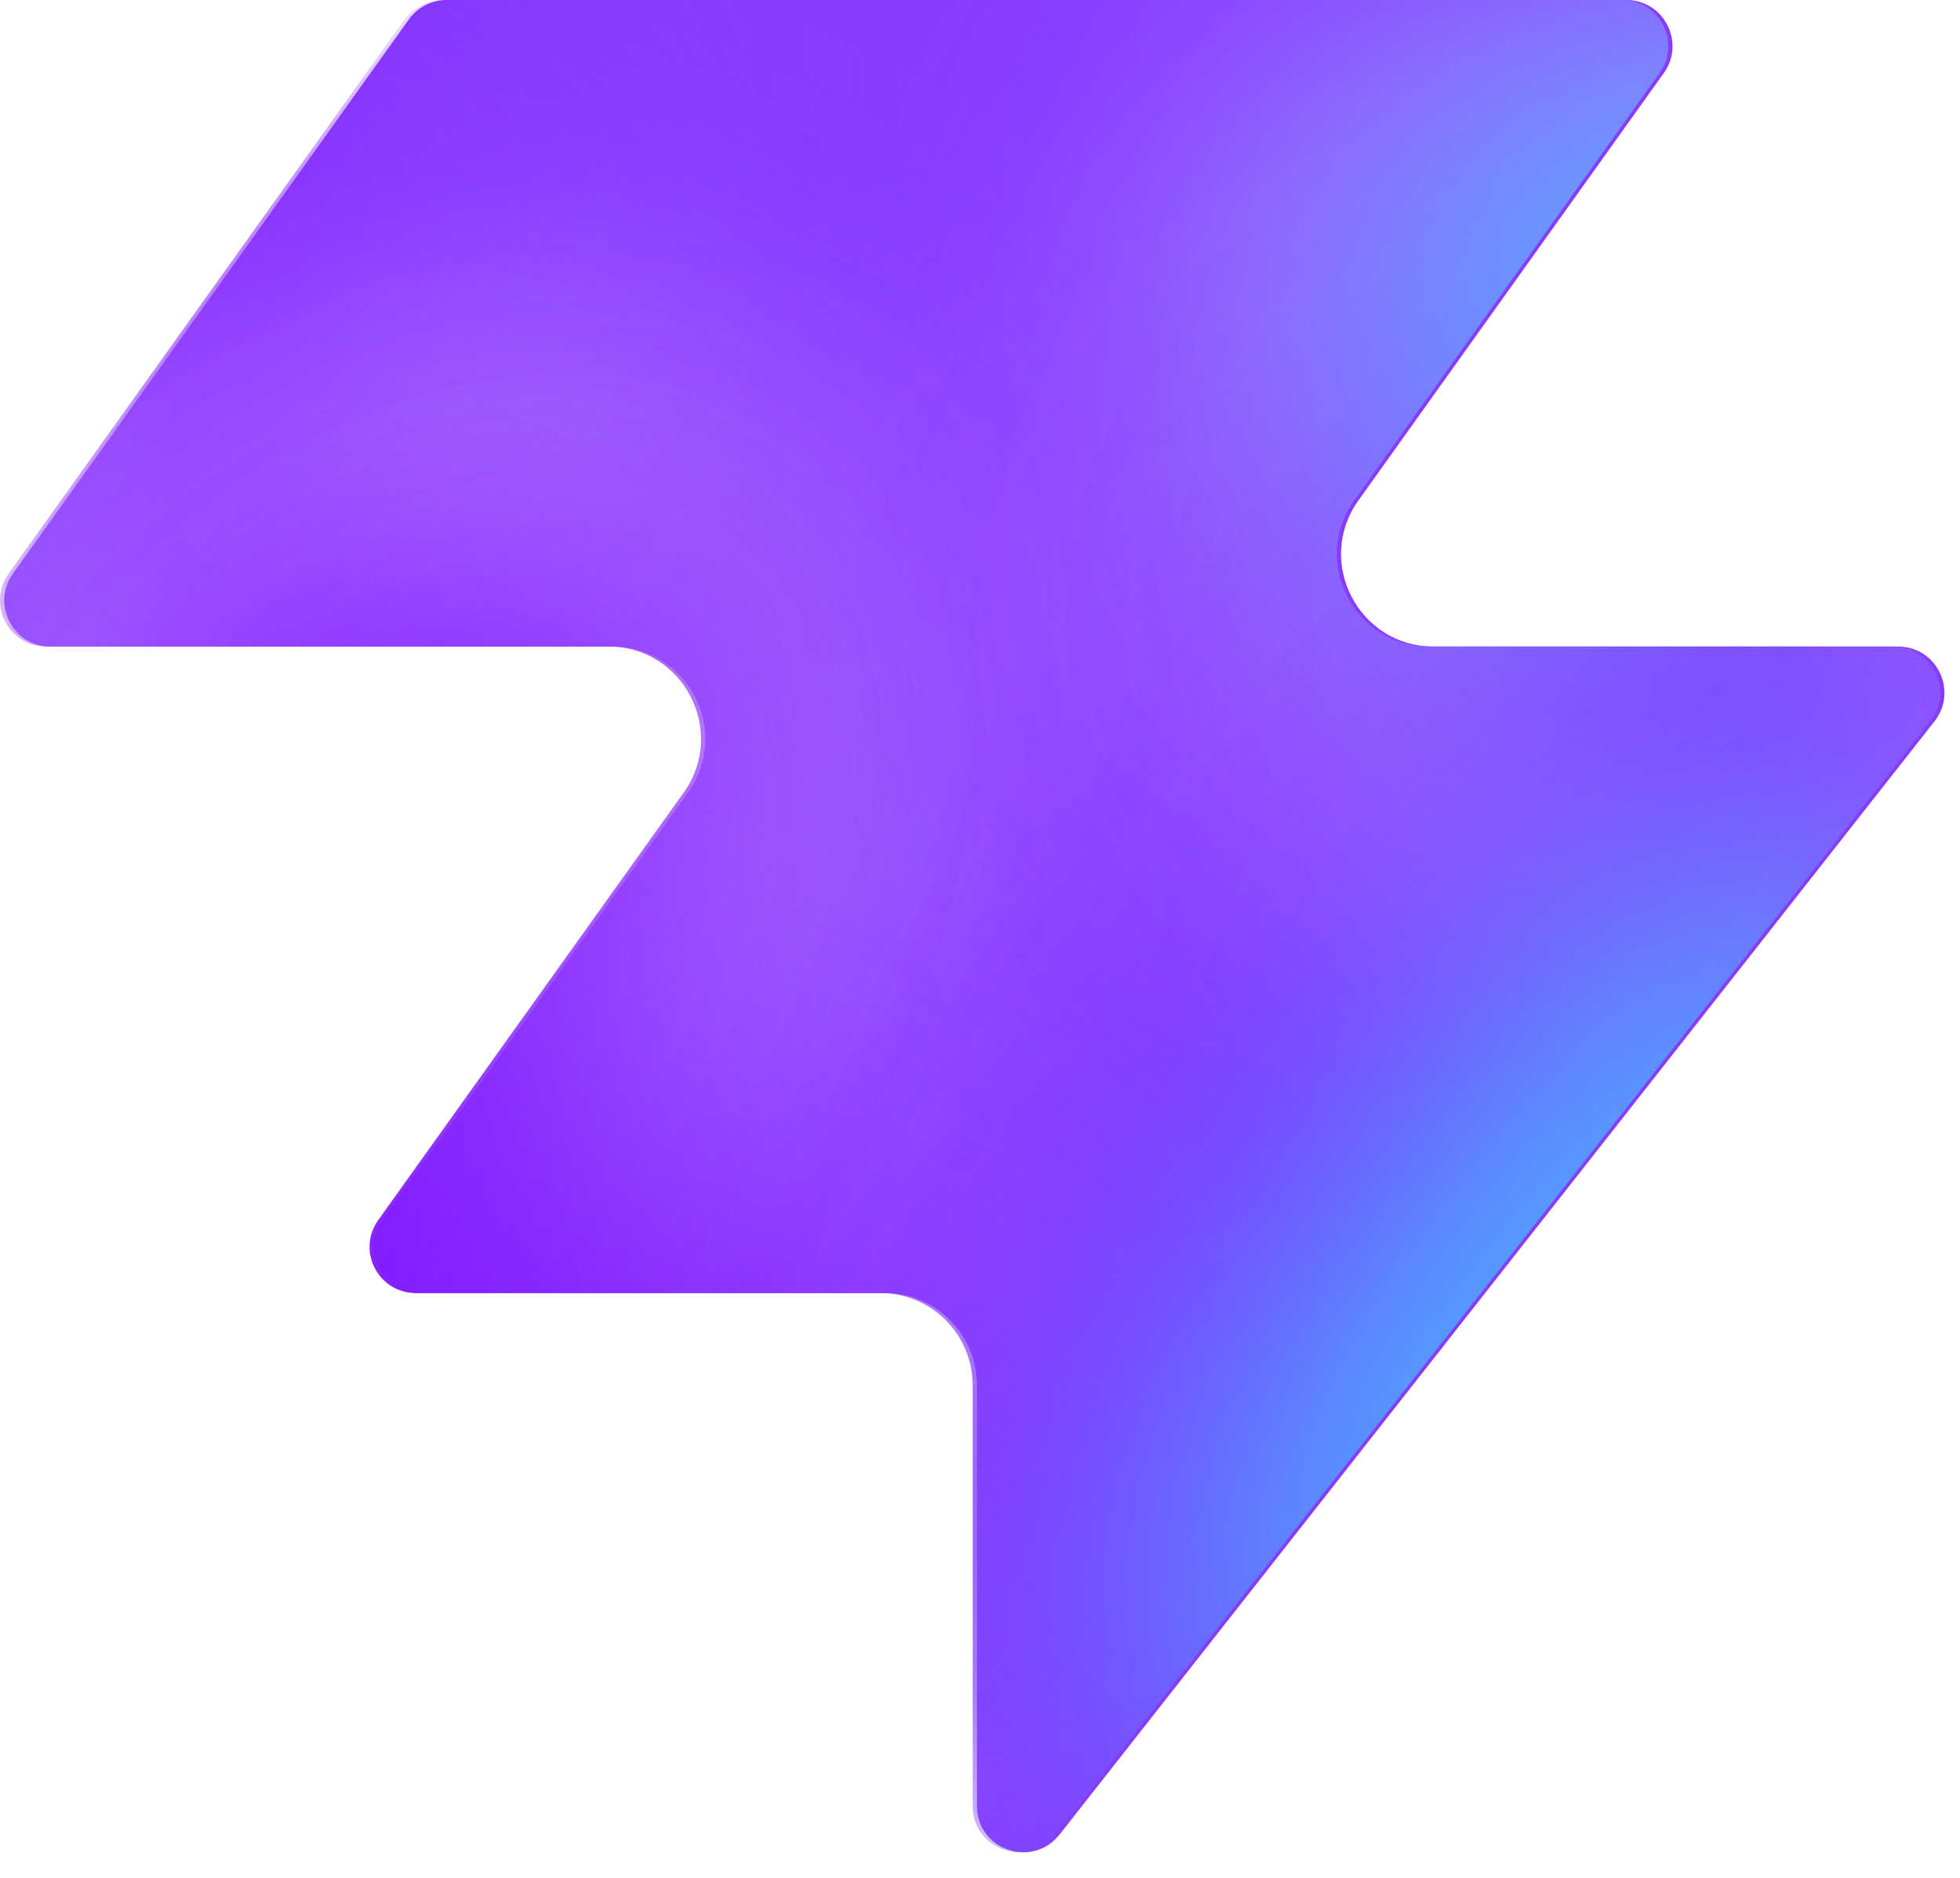
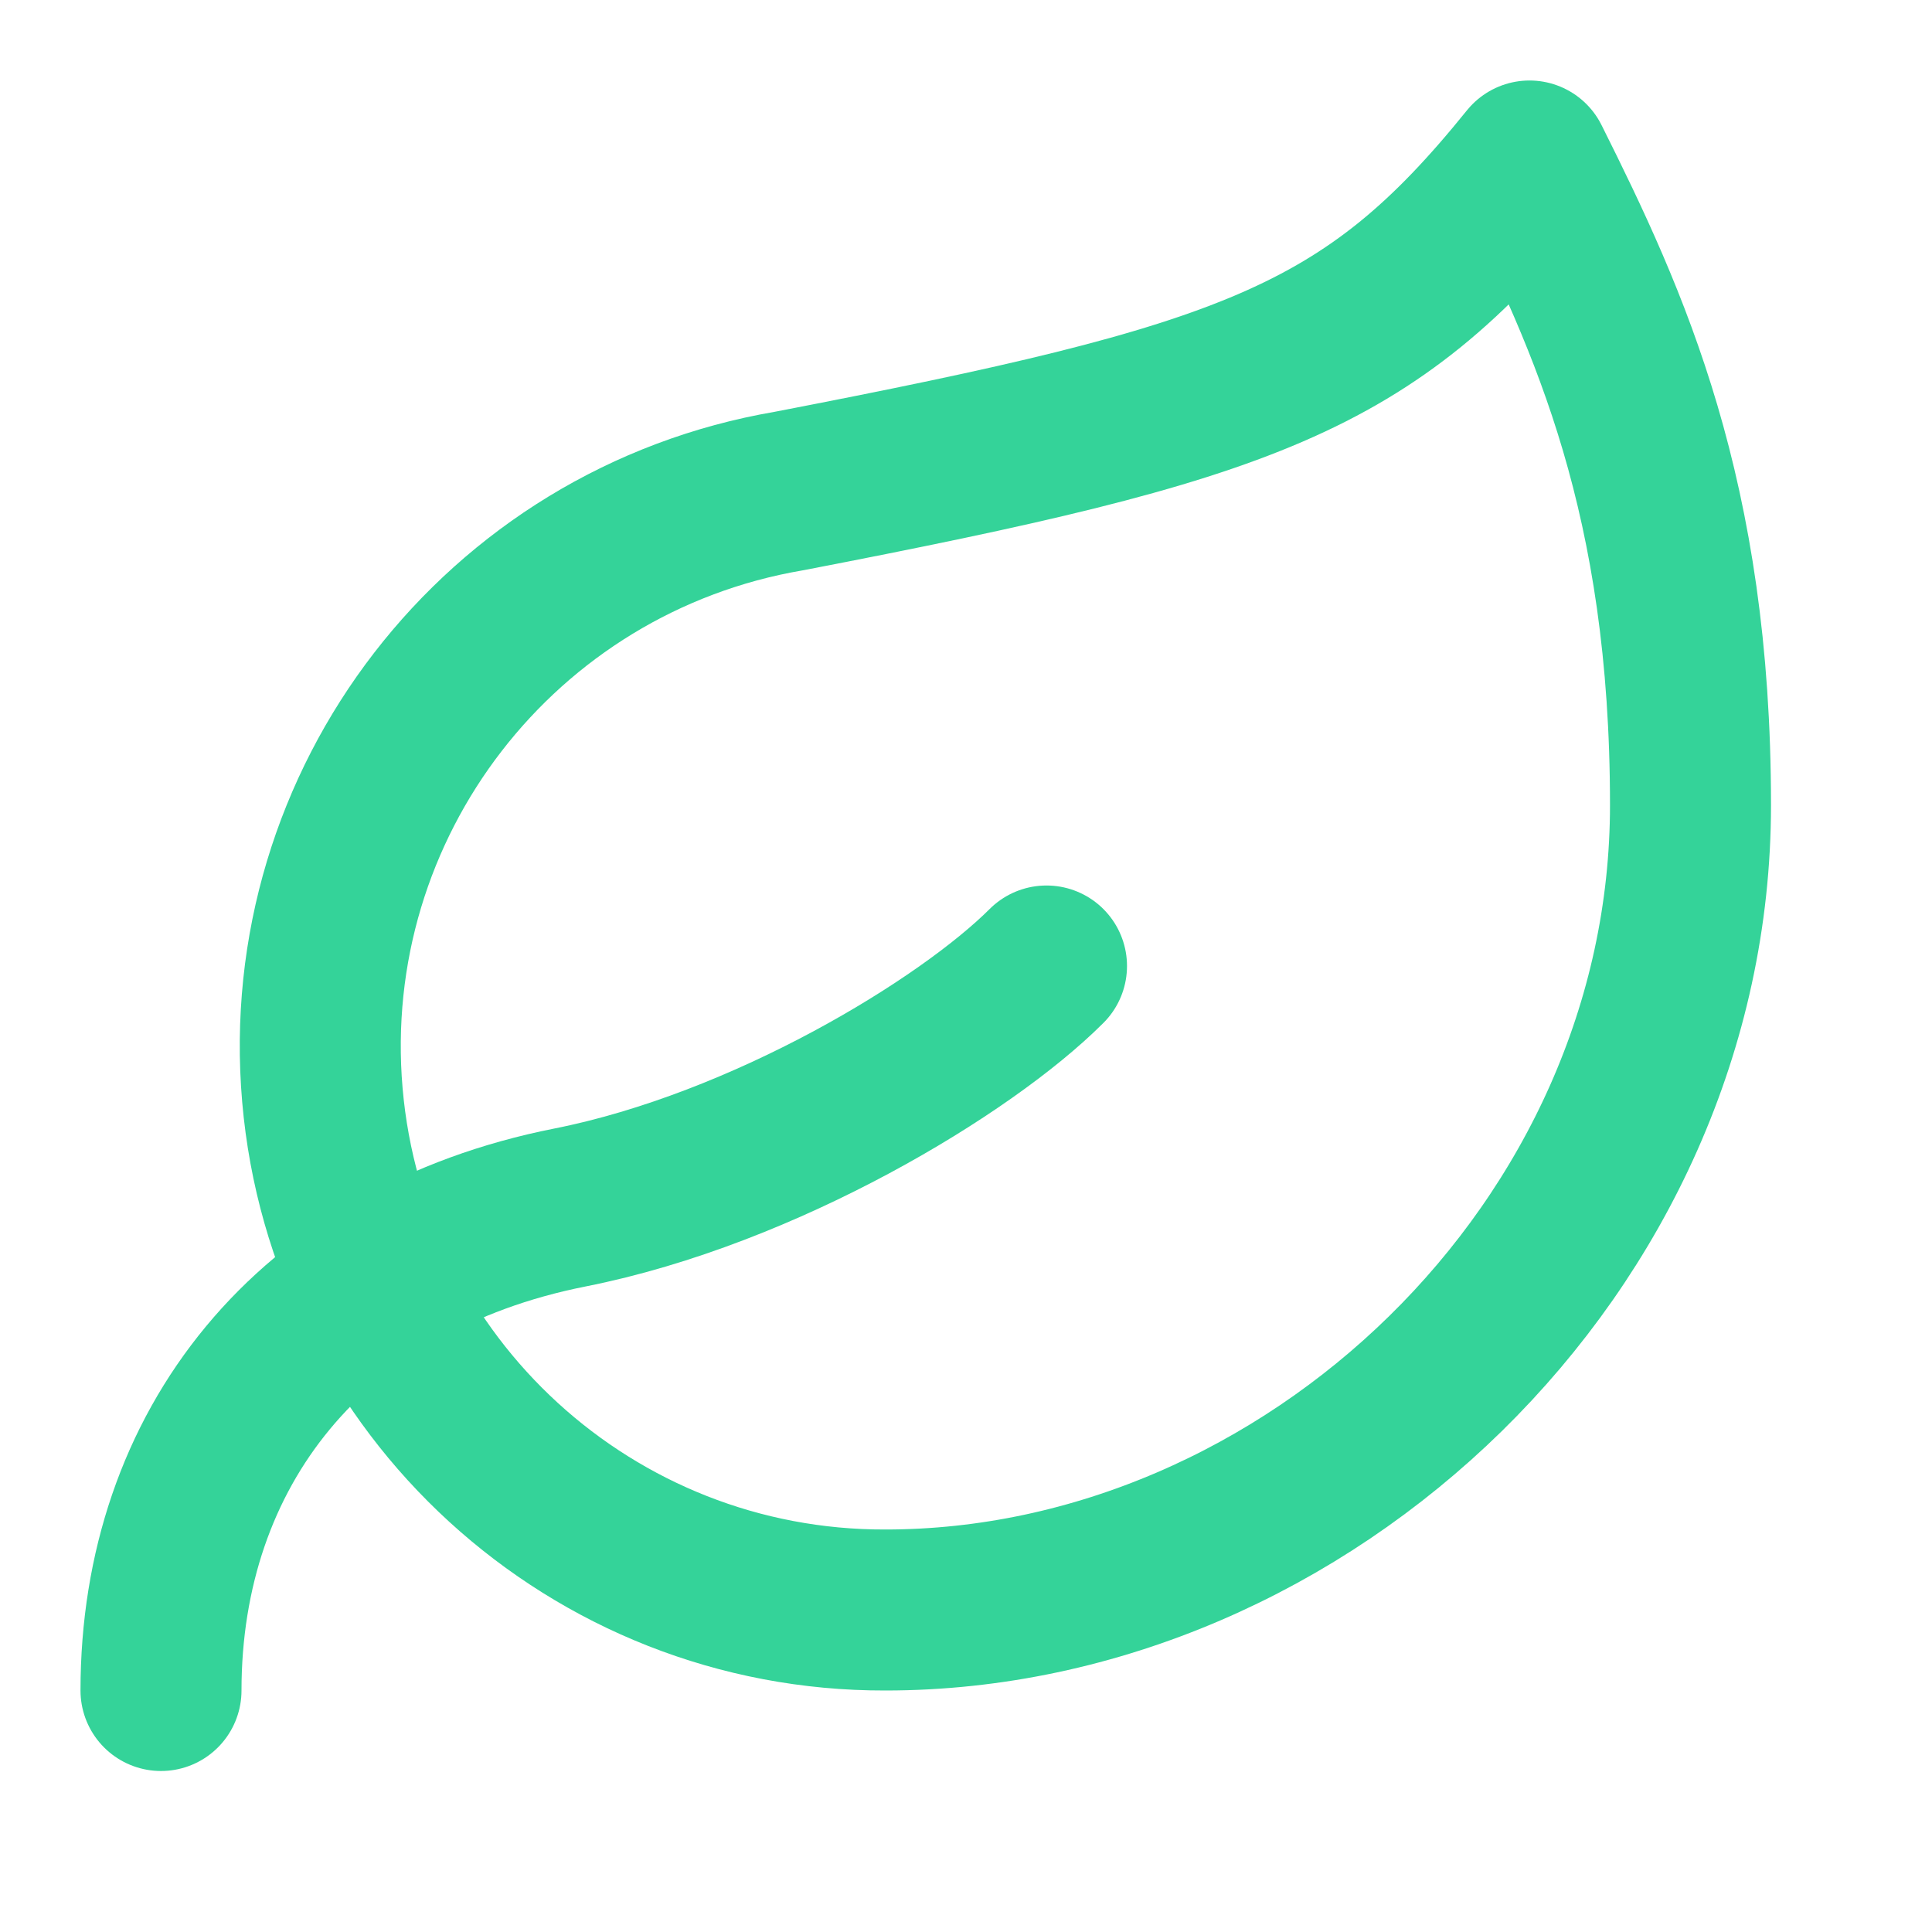
- <svg xmlns="http://www.w3.org/2000/svg" width="48" height="46" fill="none" viewBox="0 0 48 46">
-   <path fill="#863bff" d="M25.946 44.938c-.664.845-2.021.375-2.021-.698V33.937a2.26 2.26 0 0 0-2.262-2.262H10.287c-.92 0-1.456-1.04-.92-1.788l7.48-10.471c1.07-1.497 0-3.578-1.842-3.578H1.237c-.92 0-1.456-1.04-.92-1.788L10.013.474c.214-.297.556-.474.92-.474h28.894c.92 0 1.456 1.04.92 1.788l-7.48 10.471c-1.07 1.498 0 3.579 1.842 3.579h11.377c.943 0 1.473 1.088.89 1.83L25.947 44.94z" style="fill:#863bff;fill:color(display-p3 .525 .23 1);fill-opacity:1" />
-   <mask id="a" width="48" height="46" x="0" y="0" maskUnits="userSpaceOnUse" style="mask-type:alpha">
-     <path fill="#000" d="M25.842 44.938c-.664.844-2.021.375-2.021-.698V33.937a2.26 2.26 0 0 0-2.262-2.262H10.183c-.92 0-1.456-1.04-.92-1.788l7.48-10.471c1.07-1.498 0-3.579-1.842-3.579H1.133c-.92 0-1.456-1.04-.92-1.787L9.91.473c.214-.297.556-.474.92-.474h28.894c.92 0 1.456 1.04.92 1.788l-7.48 10.471c-1.07 1.498 0 3.578 1.842 3.578h11.377c.943 0 1.473 1.088.89 1.832L25.843 44.94z" style="fill:#000;fill-opacity:1" />
-   </mask>
-   <g mask="url(#a)">
-     <g filter="url(#b)">
-       <ellipse cx="5.508" cy="14.704" fill="#ede6ff" rx="5.508" ry="14.704" style="fill:#ede6ff;fill:color(display-p3 .927 .903 1);fill-opacity:1" transform="matrix(.00324 1 1 -.00324 -4.47 31.516)" />
-     </g>
-     <g filter="url(#c)">
-       <ellipse cx="10.399" cy="29.851" fill="#ede6ff" rx="10.399" ry="29.851" style="fill:#ede6ff;fill:color(display-p3 .927 .903 1);fill-opacity:1" transform="matrix(.00324 1 1 -.00324 -39.328 7.883)" />
-     </g>
-     <g filter="url(#d)">
-       <ellipse cx="5.508" cy="30.487" fill="#7e14ff" rx="5.508" ry="30.487" style="fill:#7e14ff;fill:color(display-p3 .492 .077 1);fill-opacity:1" transform="rotate(89.814 -25.913 -14.639)scale(1 -1)" />
-     </g>
-     <g filter="url(#e)">
-       <ellipse cx="5.508" cy="30.599" fill="#7e14ff" rx="5.508" ry="30.599" style="fill:#7e14ff;fill:color(display-p3 .492 .077 1);fill-opacity:1" transform="rotate(89.814 -32.644 -3.334)scale(1 -1)" />
-     </g>
-     <g filter="url(#f)">
-       <ellipse cx="5.508" cy="30.599" fill="#7e14ff" rx="5.508" ry="30.599" style="fill:#7e14ff;fill:color(display-p3 .492 .077 1);fill-opacity:1" transform="matrix(.00324 1 1 -.00324 -34.34 30.47)" />
-     </g>
-     <g filter="url(#g)">
-       <ellipse cx="14.072" cy="22.078" fill="#ede6ff" rx="14.072" ry="22.078" style="fill:#ede6ff;fill:color(display-p3 .927 .903 1);fill-opacity:1" transform="rotate(93.35 24.506 48.493)scale(-1 1)" />
-     </g>
-     <g filter="url(#h)">
-       <ellipse cx="3.47" cy="21.501" fill="#7e14ff" rx="3.47" ry="21.501" style="fill:#7e14ff;fill:color(display-p3 .492 .077 1);fill-opacity:1" transform="rotate(89.009 28.708 47.59)scale(-1 1)" />
-     </g>
-     <g filter="url(#i)">
-       <ellipse cx="3.47" cy="21.501" fill="#7e14ff" rx="3.47" ry="21.501" style="fill:#7e14ff;fill:color(display-p3 .492 .077 1);fill-opacity:1" transform="rotate(89.009 28.708 47.59)scale(-1 1)" />
-     </g>
-     <g filter="url(#j)">
-       <ellipse cx=".387" cy="8.972" fill="#7e14ff" rx="4.407" ry="29.108" style="fill:#7e14ff;fill:color(display-p3 .492 .077 1);fill-opacity:1" transform="rotate(39.51 .387 8.972)" />
-     </g>
-     <g filter="url(#k)">
-       <ellipse cx="47.523" cy="-6.092" fill="#7e14ff" rx="4.407" ry="29.108" style="fill:#7e14ff;fill:color(display-p3 .492 .077 1);fill-opacity:1" transform="rotate(37.892 47.523 -6.092)" />
-     </g>
-     <g filter="url(#l)">
-       <ellipse cx="41.412" cy="6.333" fill="#47bfff" rx="5.971" ry="9.665" style="fill:#47bfff;fill:color(display-p3 .28 .748 1);fill-opacity:1" transform="rotate(37.892 41.412 6.333)" />
-     </g>
-     <g filter="url(#m)">
-       <ellipse cx="-1.879" cy="38.332" fill="#7e14ff" rx="4.407" ry="29.108" style="fill:#7e14ff;fill:color(display-p3 .492 .077 1);fill-opacity:1" transform="rotate(37.892 -1.88 38.332)" />
-     </g>
-     <g filter="url(#n)">
-       <ellipse cx="-1.879" cy="38.332" fill="#7e14ff" rx="4.407" ry="29.108" style="fill:#7e14ff;fill:color(display-p3 .492 .077 1);fill-opacity:1" transform="rotate(37.892 -1.88 38.332)" />
-     </g>
-     <g filter="url(#o)">
-       <ellipse cx="35.651" cy="29.907" fill="#7e14ff" rx="4.407" ry="29.108" style="fill:#7e14ff;fill:color(display-p3 .492 .077 1);fill-opacity:1" transform="rotate(37.892 35.651 29.907)" />
-     </g>
-     <g filter="url(#p)">
-       <ellipse cx="38.418" cy="32.4" fill="#47bfff" rx="5.971" ry="15.297" style="fill:#47bfff;fill:color(display-p3 .28 .748 1);fill-opacity:1" transform="rotate(37.892 38.418 32.4)" />
-     </g>
-   </g>
-   <defs>
-     <filter id="b" width="60.045" height="41.654" x="-19.77" y="16.149" color-interpolation-filters="sRGB" filterUnits="userSpaceOnUse">
-       <feFlood flood-opacity="0" result="BackgroundImageFix" />
-       <feBlend in="SourceGraphic" in2="BackgroundImageFix" result="shape" />
-       <feGaussianBlur result="effect1_foregroundBlur_2002_17158" stdDeviation="7.659" />
-     </filter>
-     <filter id="c" width="90.34" height="51.437" x="-54.613" y="-7.533" color-interpolation-filters="sRGB" filterUnits="userSpaceOnUse">
-       <feFlood flood-opacity="0" result="BackgroundImageFix" />
-       <feBlend in="SourceGraphic" in2="BackgroundImageFix" result="shape" />
-       <feGaussianBlur result="effect1_foregroundBlur_2002_17158" stdDeviation="7.659" />
-     </filter>
-     <filter id="d" width="79.355" height="29.4" x="-49.64" y="2.03" color-interpolation-filters="sRGB" filterUnits="userSpaceOnUse">
-       <feFlood flood-opacity="0" result="BackgroundImageFix" />
-       <feBlend in="SourceGraphic" in2="BackgroundImageFix" result="shape" />
-       <feGaussianBlur result="effect1_foregroundBlur_2002_17158" stdDeviation="4.596" />
-     </filter>
-     <filter id="e" width="79.579" height="29.4" x="-45.045" y="20.029" color-interpolation-filters="sRGB" filterUnits="userSpaceOnUse">
-       <feFlood flood-opacity="0" result="BackgroundImageFix" />
-       <feBlend in="SourceGraphic" in2="BackgroundImageFix" result="shape" />
-       <feGaussianBlur result="effect1_foregroundBlur_2002_17158" stdDeviation="4.596" />
-     </filter>
-     <filter id="f" width="79.579" height="29.4" x="-43.513" y="21.178" color-interpolation-filters="sRGB" filterUnits="userSpaceOnUse">
-       <feFlood flood-opacity="0" result="BackgroundImageFix" />
-       <feBlend in="SourceGraphic" in2="BackgroundImageFix" result="shape" />
-       <feGaussianBlur result="effect1_foregroundBlur_2002_17158" stdDeviation="4.596" />
-     </filter>
-     <filter id="g" width="74.749" height="58.852" x="15.756" y="-17.901" color-interpolation-filters="sRGB" filterUnits="userSpaceOnUse">
-       <feFlood flood-opacity="0" result="BackgroundImageFix" />
-       <feBlend in="SourceGraphic" in2="BackgroundImageFix" result="shape" />
-       <feGaussianBlur result="effect1_foregroundBlur_2002_17158" stdDeviation="7.659" />
-     </filter>
-     <filter id="h" width="61.377" height="25.362" x="23.548" y="2.284" color-interpolation-filters="sRGB" filterUnits="userSpaceOnUse">
-       <feFlood flood-opacity="0" result="BackgroundImageFix" />
-       <feBlend in="SourceGraphic" in2="BackgroundImageFix" result="shape" />
-       <feGaussianBlur result="effect1_foregroundBlur_2002_17158" stdDeviation="4.596" />
-     </filter>
-     <filter id="i" width="61.377" height="25.362" x="23.548" y="2.284" color-interpolation-filters="sRGB" filterUnits="userSpaceOnUse">
-       <feFlood flood-opacity="0" result="BackgroundImageFix" />
-       <feBlend in="SourceGraphic" in2="BackgroundImageFix" result="shape" />
-       <feGaussianBlur result="effect1_foregroundBlur_2002_17158" stdDeviation="4.596" />
-     </filter>
-     <filter id="j" width="56.045" height="63.649" x="-27.636" y="-22.853" color-interpolation-filters="sRGB" filterUnits="userSpaceOnUse">
-       <feFlood flood-opacity="0" result="BackgroundImageFix" />
-       <feBlend in="SourceGraphic" in2="BackgroundImageFix" result="shape" />
-       <feGaussianBlur result="effect1_foregroundBlur_2002_17158" stdDeviation="4.596" />
-     </filter>
-     <filter id="k" width="54.814" height="64.646" x="20.116" y="-38.415" color-interpolation-filters="sRGB" filterUnits="userSpaceOnUse">
-       <feFlood flood-opacity="0" result="BackgroundImageFix" />
-       <feBlend in="SourceGraphic" in2="BackgroundImageFix" result="shape" />
-       <feGaussianBlur result="effect1_foregroundBlur_2002_17158" stdDeviation="4.596" />
-     </filter>
-     <filter id="l" width="33.541" height="35.313" x="24.641" y="-11.323" color-interpolation-filters="sRGB" filterUnits="userSpaceOnUse">
-       <feFlood flood-opacity="0" result="BackgroundImageFix" />
-       <feBlend in="SourceGraphic" in2="BackgroundImageFix" result="shape" />
-       <feGaussianBlur result="effect1_foregroundBlur_2002_17158" stdDeviation="4.596" />
-     </filter>
-     <filter id="m" width="54.814" height="64.646" x="-29.286" y="6.009" color-interpolation-filters="sRGB" filterUnits="userSpaceOnUse">
-       <feFlood flood-opacity="0" result="BackgroundImageFix" />
-       <feBlend in="SourceGraphic" in2="BackgroundImageFix" result="shape" />
-       <feGaussianBlur result="effect1_foregroundBlur_2002_17158" stdDeviation="4.596" />
-     </filter>
-     <filter id="n" width="54.814" height="64.646" x="-29.286" y="6.009" color-interpolation-filters="sRGB" filterUnits="userSpaceOnUse">
-       <feFlood flood-opacity="0" result="BackgroundImageFix" />
-       <feBlend in="SourceGraphic" in2="BackgroundImageFix" result="shape" />
-       <feGaussianBlur result="effect1_foregroundBlur_2002_17158" stdDeviation="4.596" />
-     </filter>
-     <filter id="o" width="54.814" height="64.646" x="8.244" y="-2.416" color-interpolation-filters="sRGB" filterUnits="userSpaceOnUse">
-       <feFlood flood-opacity="0" result="BackgroundImageFix" />
-       <feBlend in="SourceGraphic" in2="BackgroundImageFix" result="shape" />
-       <feGaussianBlur result="effect1_foregroundBlur_2002_17158" stdDeviation="4.596" />
-     </filter>
-     <filter id="p" width="39.409" height="43.623" x="18.713" y="10.588" color-interpolation-filters="sRGB" filterUnits="userSpaceOnUse">
-       <feFlood flood-opacity="0" result="BackgroundImageFix" />
-       <feBlend in="SourceGraphic" in2="BackgroundImageFix" result="shape" />
-       <feGaussianBlur result="effect1_foregroundBlur_2002_17158" stdDeviation="4.596" />
-     </filter>
-   </defs>
+ <svg xmlns="http://www.w3.org/2000/svg" viewBox="0 0 24 24" fill="none" stroke="#34d399" stroke-width="2" stroke-linecap="round" stroke-linejoin="round">
+   <path d="M11 20A7 7 0 0 1 9.8 6.1C15.5 5 17 4.48 19 2c1 2 2 4.18 2 8 0 5.5-4.78 10-10 10Z" />
+   <path d="M2 21c0-3 1.85-5.36 5.08-6C9.5 14.52 12 13 13 12" />
</svg>
